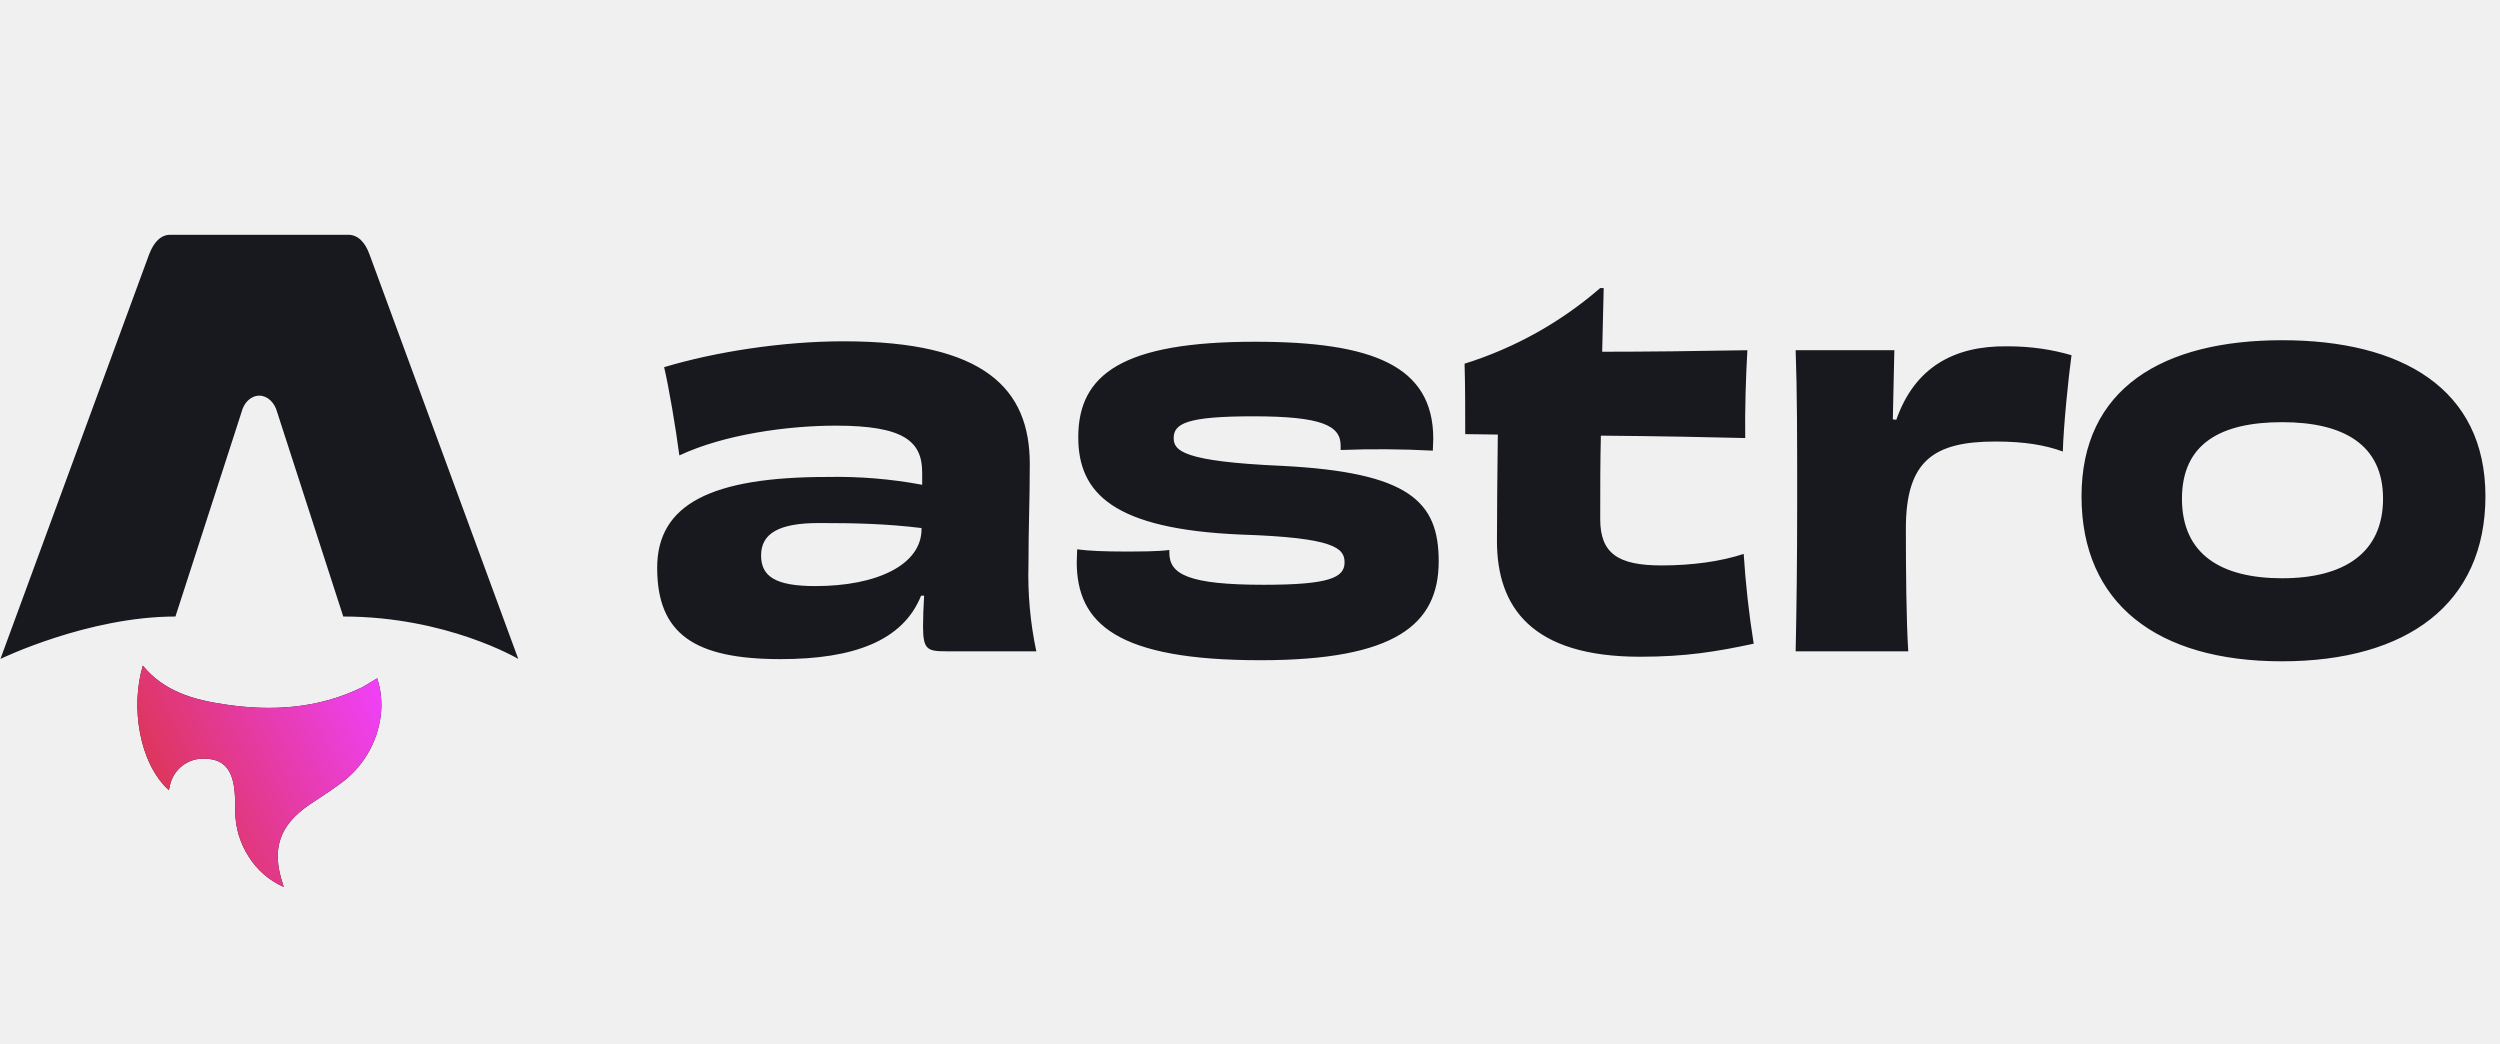
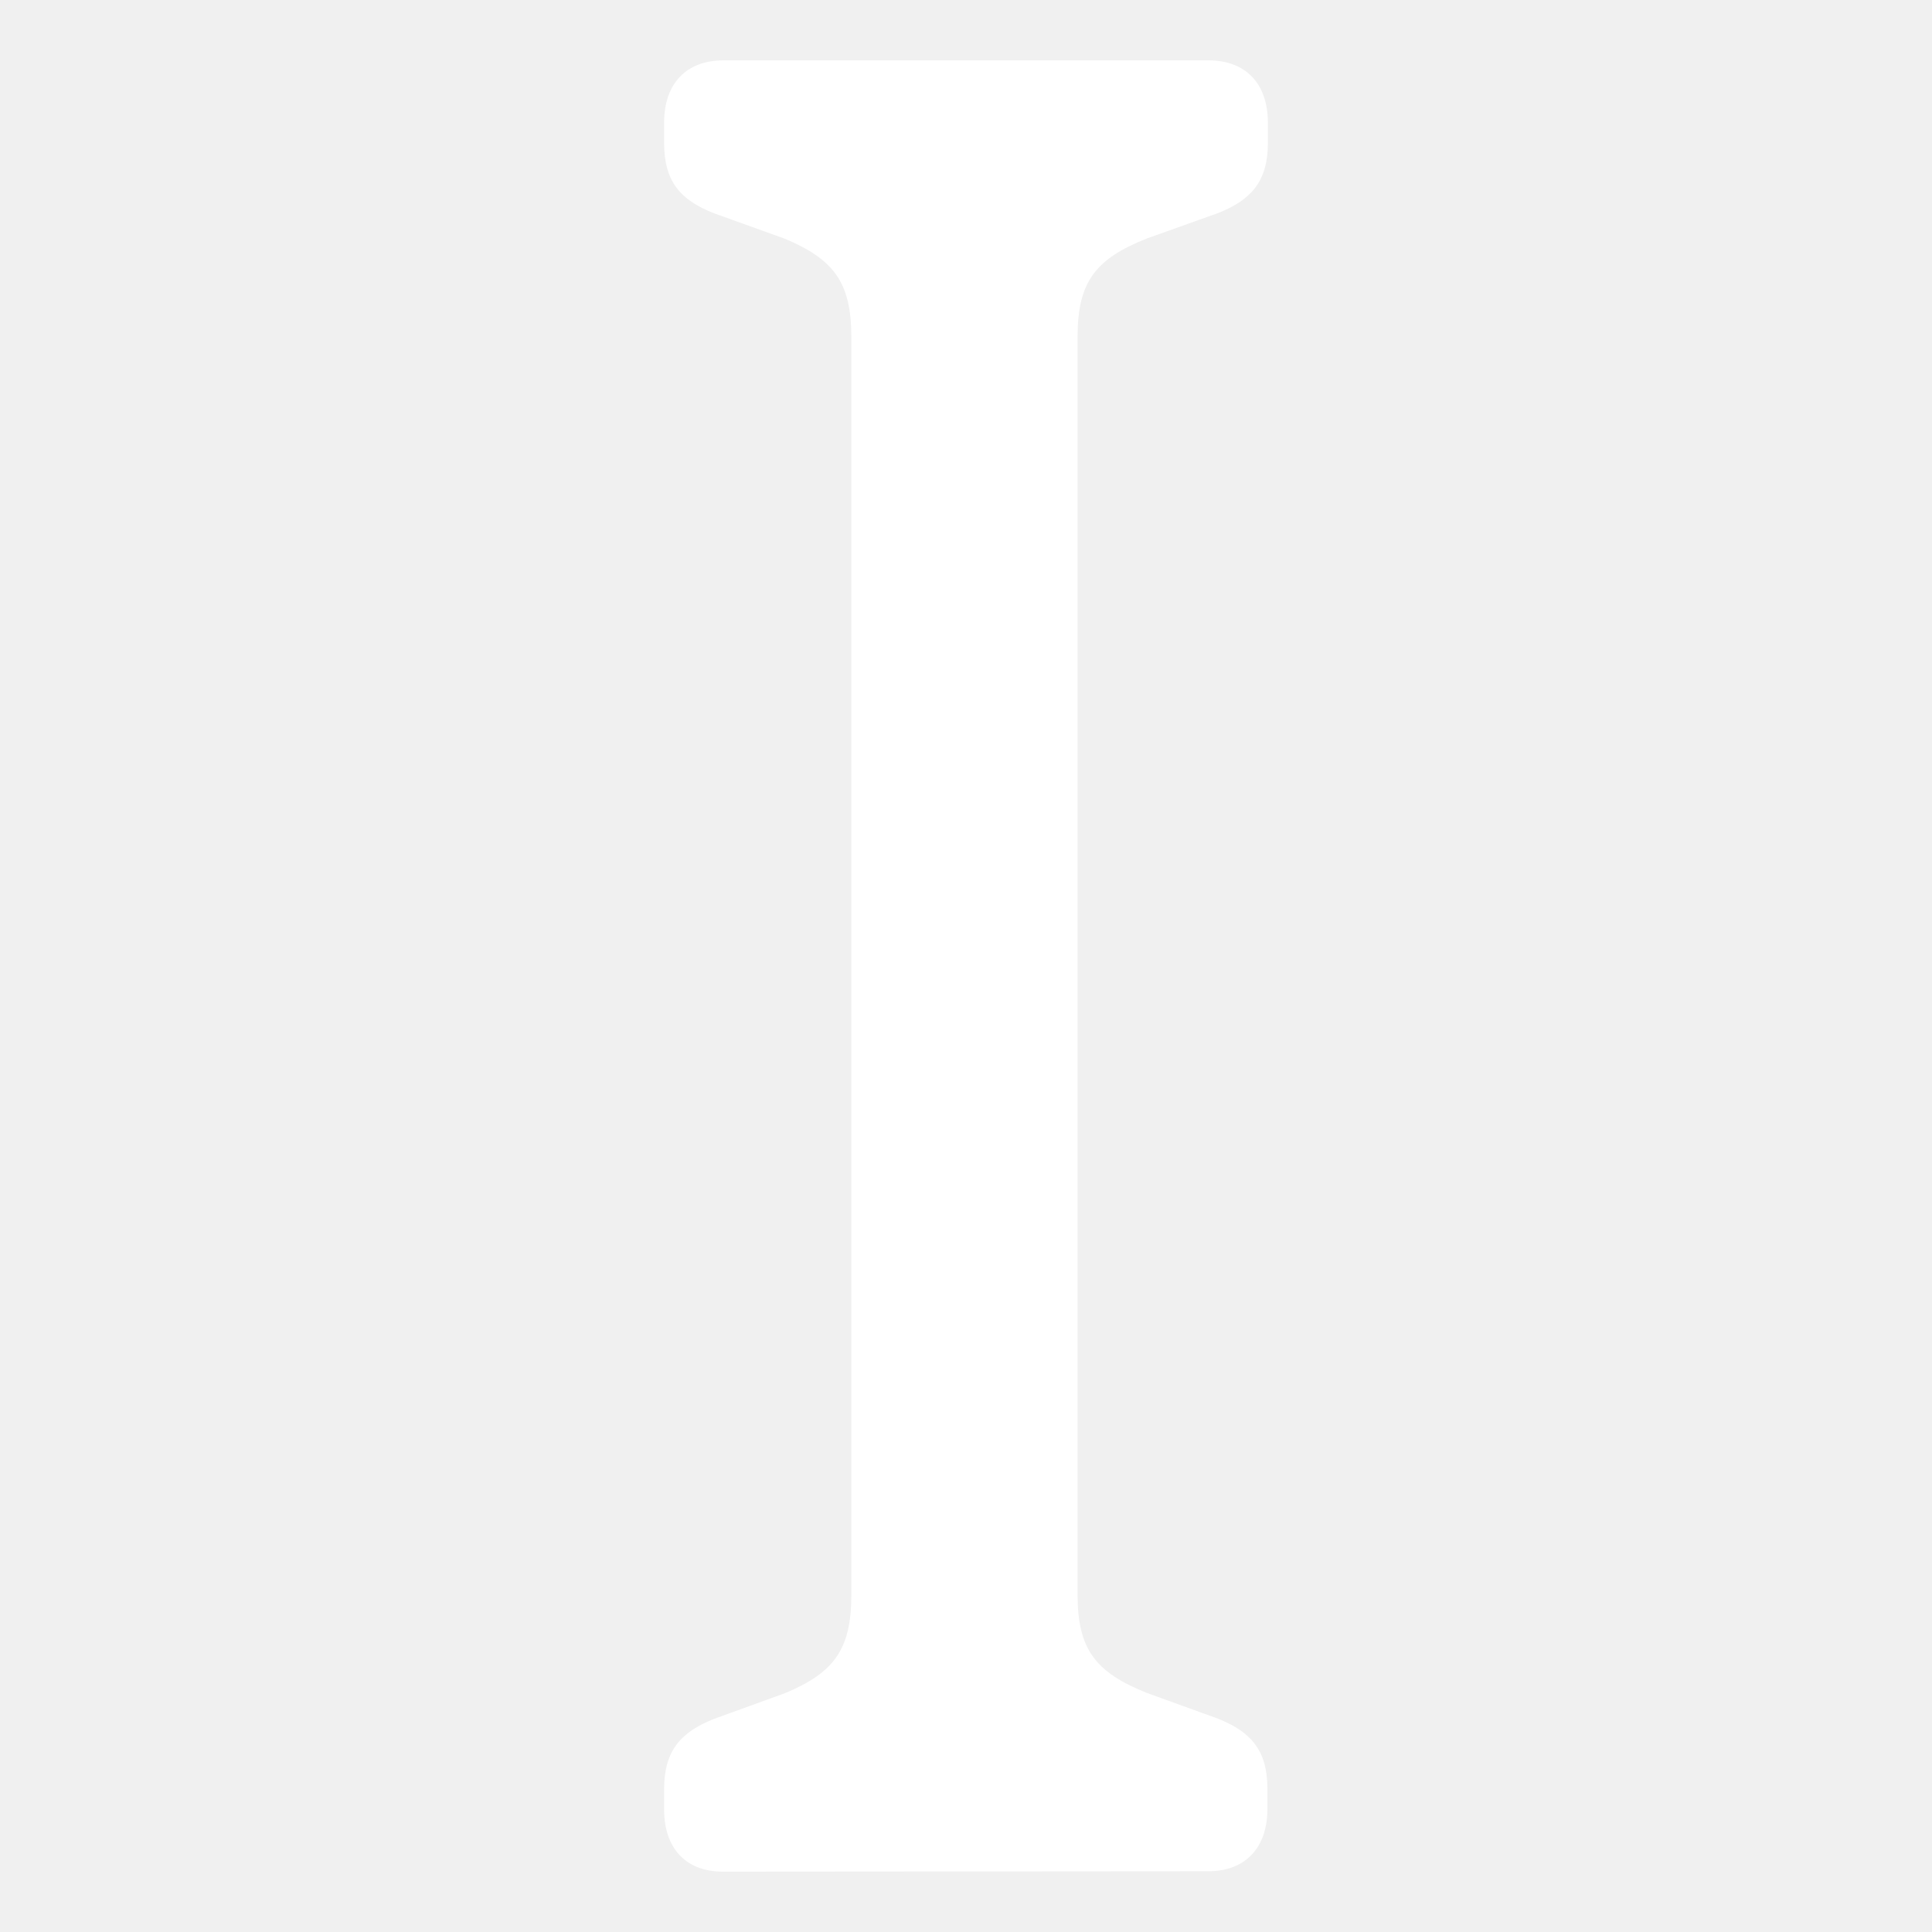
- <svg xmlns="http://www.w3.org/2000/svg" fill="none" width="115" height="48">
-   <path fill="#17191E" d="M7.77 36.35C6.4 35.11 6 32.51 6.57 30.62c.99 1.2 2.35 1.57 3.75 1.78 2.18.33 4.31.2 6.33-.78.23-.12.44-.27.7-.42.18.55.23 1.1.17 1.67a4.56 4.56 0 0 1-1.94 3.23c-.43.32-.9.61-1.34.91-1.38.94-1.76 2.03-1.24 3.62l.05.17a3.63 3.63 0 0 1-1.6-1.38 3.87 3.87 0 0 1-.63-2.1c0-.37 0-.74-.05-1.1-.13-.9-.55-1.3-1.33-1.32a1.56 1.56 0 0 0-1.63 1.26c0 .06-.03.12-.05.2Z" />
-   <path fill="url(#a)" d="M7.77 36.35C6.4 35.11 6 32.51 6.57 30.62c.99 1.2 2.35 1.57 3.75 1.78 2.18.33 4.31.2 6.33-.78.23-.12.44-.27.7-.42.18.55.23 1.1.17 1.67a4.56 4.56 0 0 1-1.94 3.23c-.43.32-.9.61-1.34.91-1.38.94-1.76 2.03-1.24 3.62l.05.17a3.63 3.63 0 0 1-1.6-1.38 3.87 3.87 0 0 1-.63-2.1c0-.37 0-.74-.05-1.1-.13-.9-.55-1.3-1.33-1.32a1.56 1.56 0 0 0-1.63 1.26c0 .06-.03.12-.05.2Z" />
-   <path fill="#17191E" d="M.02 30.31s4.02-1.95 8.05-1.95l3.04-9.4c.11-.45.44-.76.82-.76.37 0 .7.31.82.76l3.04 9.4c4.77 0 8.05 1.95 8.05 1.95L17 11.71c-.2-.56-.53-.91-.98-.91H7.83c-.44 0-.76.35-.97.9L.02 30.31Zm42.37-5.97c0 1.64-2.05 2.62-4.88 2.62-1.85 0-2.5-.45-2.5-1.41 0-1 .8-1.49 2.65-1.49 1.67 0 3.09.03 4.73.23v.05Zm.03-2.04a21.37 21.37 0 0 0-4.37-.36c-5.32 0-7.82 1.25-7.82 4.18 0 3.04 1.71 4.2 5.68 4.2 3.35 0 5.63-.84 6.46-2.92h.14c-.03.5-.05 1-.05 1.4 0 1.07.18 1.16 1.06 1.16h4.15a16.9 16.9 0 0 1-.36-4c0-1.67.06-2.93.06-4.62 0-3.45-2.07-5.64-8.56-5.64-2.8 0-5.9.48-8.26 1.19.22.93.54 2.83.7 4.06 2.04-.96 4.95-1.37 7.2-1.37 3.11 0 3.97.71 3.97 2.15v.57Zm11.37 3c-.56.07-1.33.07-2.12.07-.83 0-1.6-.03-2.12-.1l-.02.58c0 2.85 1.87 4.52 8.45 4.52 6.2 0 8.2-1.64 8.2-4.55 0-2.74-1.33-4.09-7.2-4.39-4.58-.2-4.99-.7-4.99-1.28 0-.66.59-1 3.65-1 3.18 0 4.03.43 4.03 1.35v.2a46.13 46.13 0 0 1 4.24.03l.02-.55c0-3.36-2.8-4.46-8.2-4.46-6.08 0-8.13 1.49-8.13 4.39 0 2.6 1.64 4.23 7.48 4.48 4.3.14 4.77.62 4.77 1.28 0 .7-.7 1.03-3.71 1.03-3.47 0-4.35-.48-4.35-1.47v-.13Zm19.82-12.05a17.5 17.5 0 0 1-6.24 3.48c.03.84.03 2.4.03 3.24l1.5.02c-.02 1.63-.04 3.6-.04 4.9 0 3.04 1.6 5.32 6.58 5.32 2.1 0 3.5-.23 5.23-.6a43.77 43.77 0 0 1-.46-4.13c-1.03.34-2.34.53-3.78.53-2 0-2.82-.55-2.82-2.13 0-1.37 0-2.65.03-3.84 2.57.02 5.13.07 6.64.11-.02-1.18.03-2.9.1-4.04-2.2.04-4.65.07-6.68.07l.07-2.93h-.16Zm13.46 6.04a767.33 767.33 0 0 1 .07-3.18H82.6c.07 1.96.07 3.98.07 6.92 0 2.95-.03 4.99-.07 6.93h5.18c-.09-1.37-.11-3.68-.11-5.65 0-3.1 1.26-4 4.12-4 1.33 0 2.28.16 3.1.46.03-1.16.26-3.43.4-4.43-.86-.25-1.81-.41-2.96-.41-2.46-.03-4.26.98-5.1 3.38l-.17-.02Zm22.55 3.65c0 2.5-1.8 3.66-4.64 3.66-2.81 0-4.61-1.1-4.61-3.66s1.82-3.52 4.61-3.52c2.82 0 4.64 1.03 4.64 3.52Zm4.71-.11c0-4.96-3.87-7.18-9.35-7.18-5.5 0-9.23 2.22-9.23 7.18 0 4.94 3.49 7.59 9.21 7.59 5.77 0 9.37-2.65 9.37-7.6Z" />
-   <defs>
-     <linearGradient id="a" x1="6.33" x2="19.43" y1="40.8" y2="34.6" gradientUnits="userSpaceOnUse">
-       <stop stop-color="#D83333" />
-       <stop offset="1" stop-color="#F041FF" />
-     </linearGradient>
-   </defs>
+ <svg xmlns="http://www.w3.org/2000/svg" viewBox="0 0 32 32" width="32" height="32" fill="none">
+   <path fill="#fff" d="M11.97 31c-.61 0-.97-.386-.97-1.03v-.34c0-.642.286-.942.817-1.156L13 28.045c.817-.34 1.101-.729 1.101-1.629V5.584c0-.9-.284-1.286-1.101-1.63l-1.191-.428c-.53-.214-.809-.51-.809-1.157v-.34c0-.643.367-1.029.979-1.029h8.04c.614 0 .981.386.981 1.03v.34c0 .642-.286.942-.817 1.156l-1.19.425c-.858.34-1.145.729-1.145 1.63v20.828c0 .9.287 1.286 1.144 1.63l1.183.428c.53.214.817.51.817 1.157v.34c0 .643-.367 1.03-.98 1.03L11.97 31Z" />
</svg>
